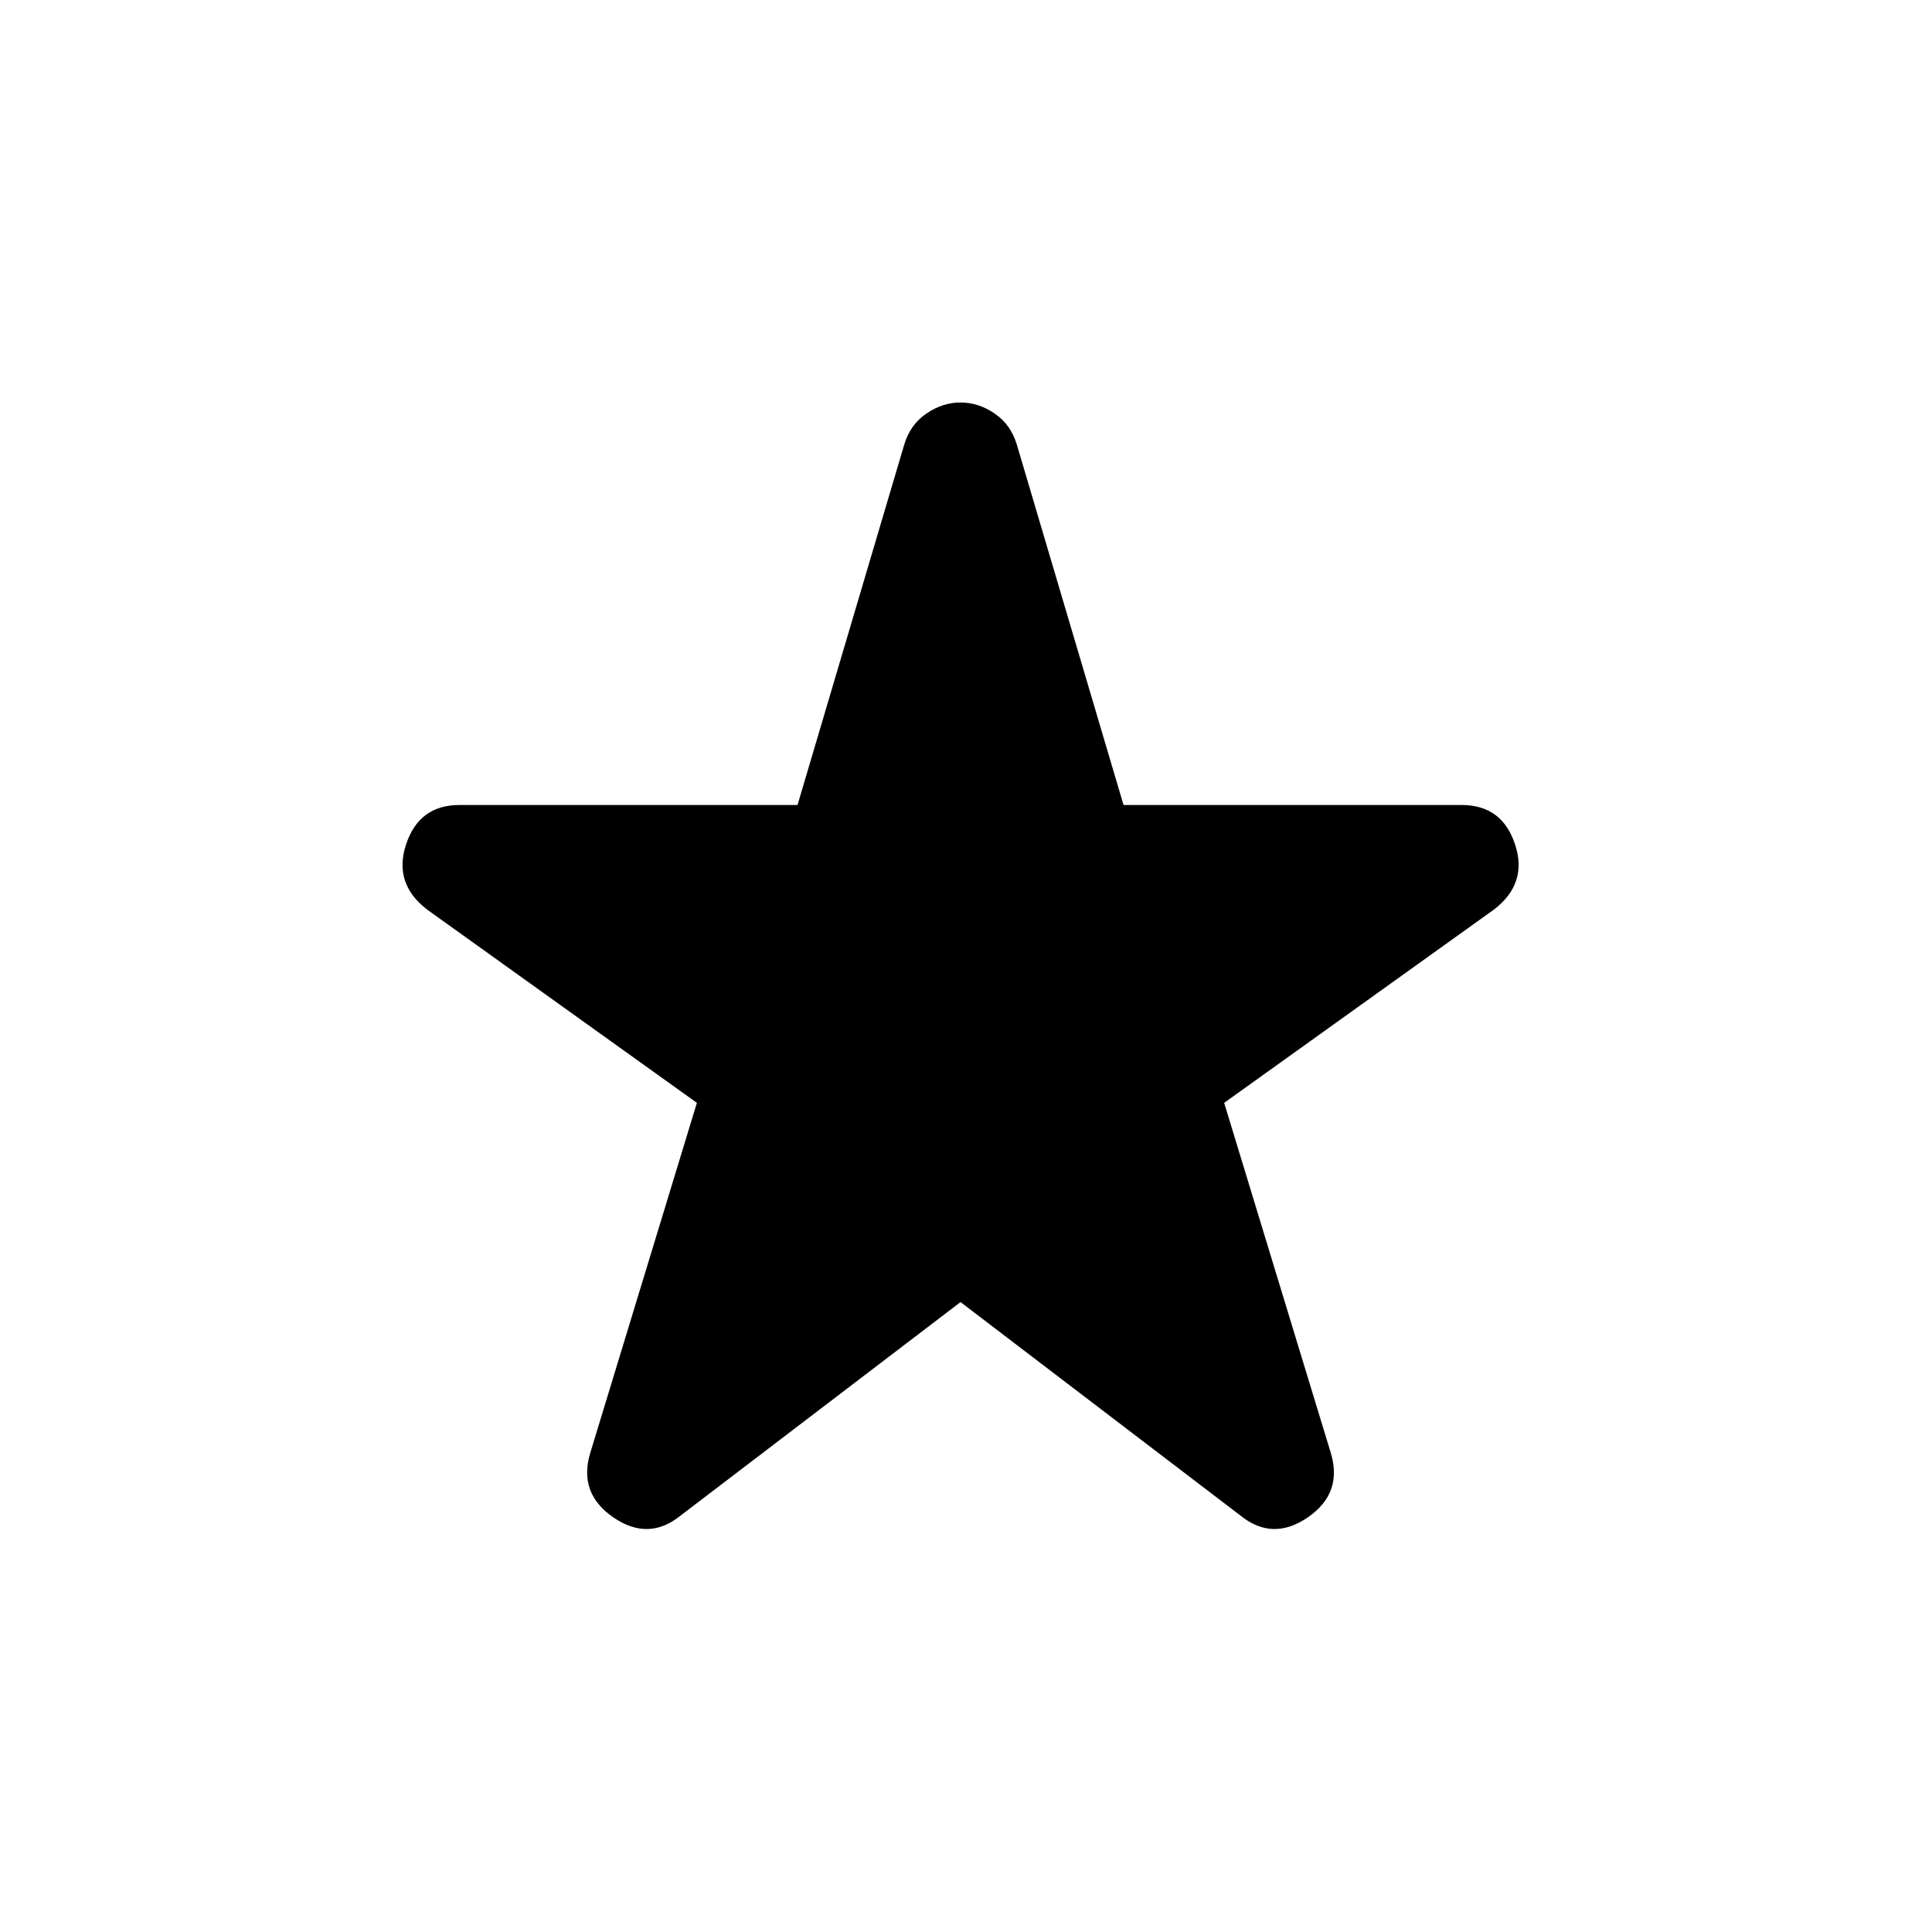
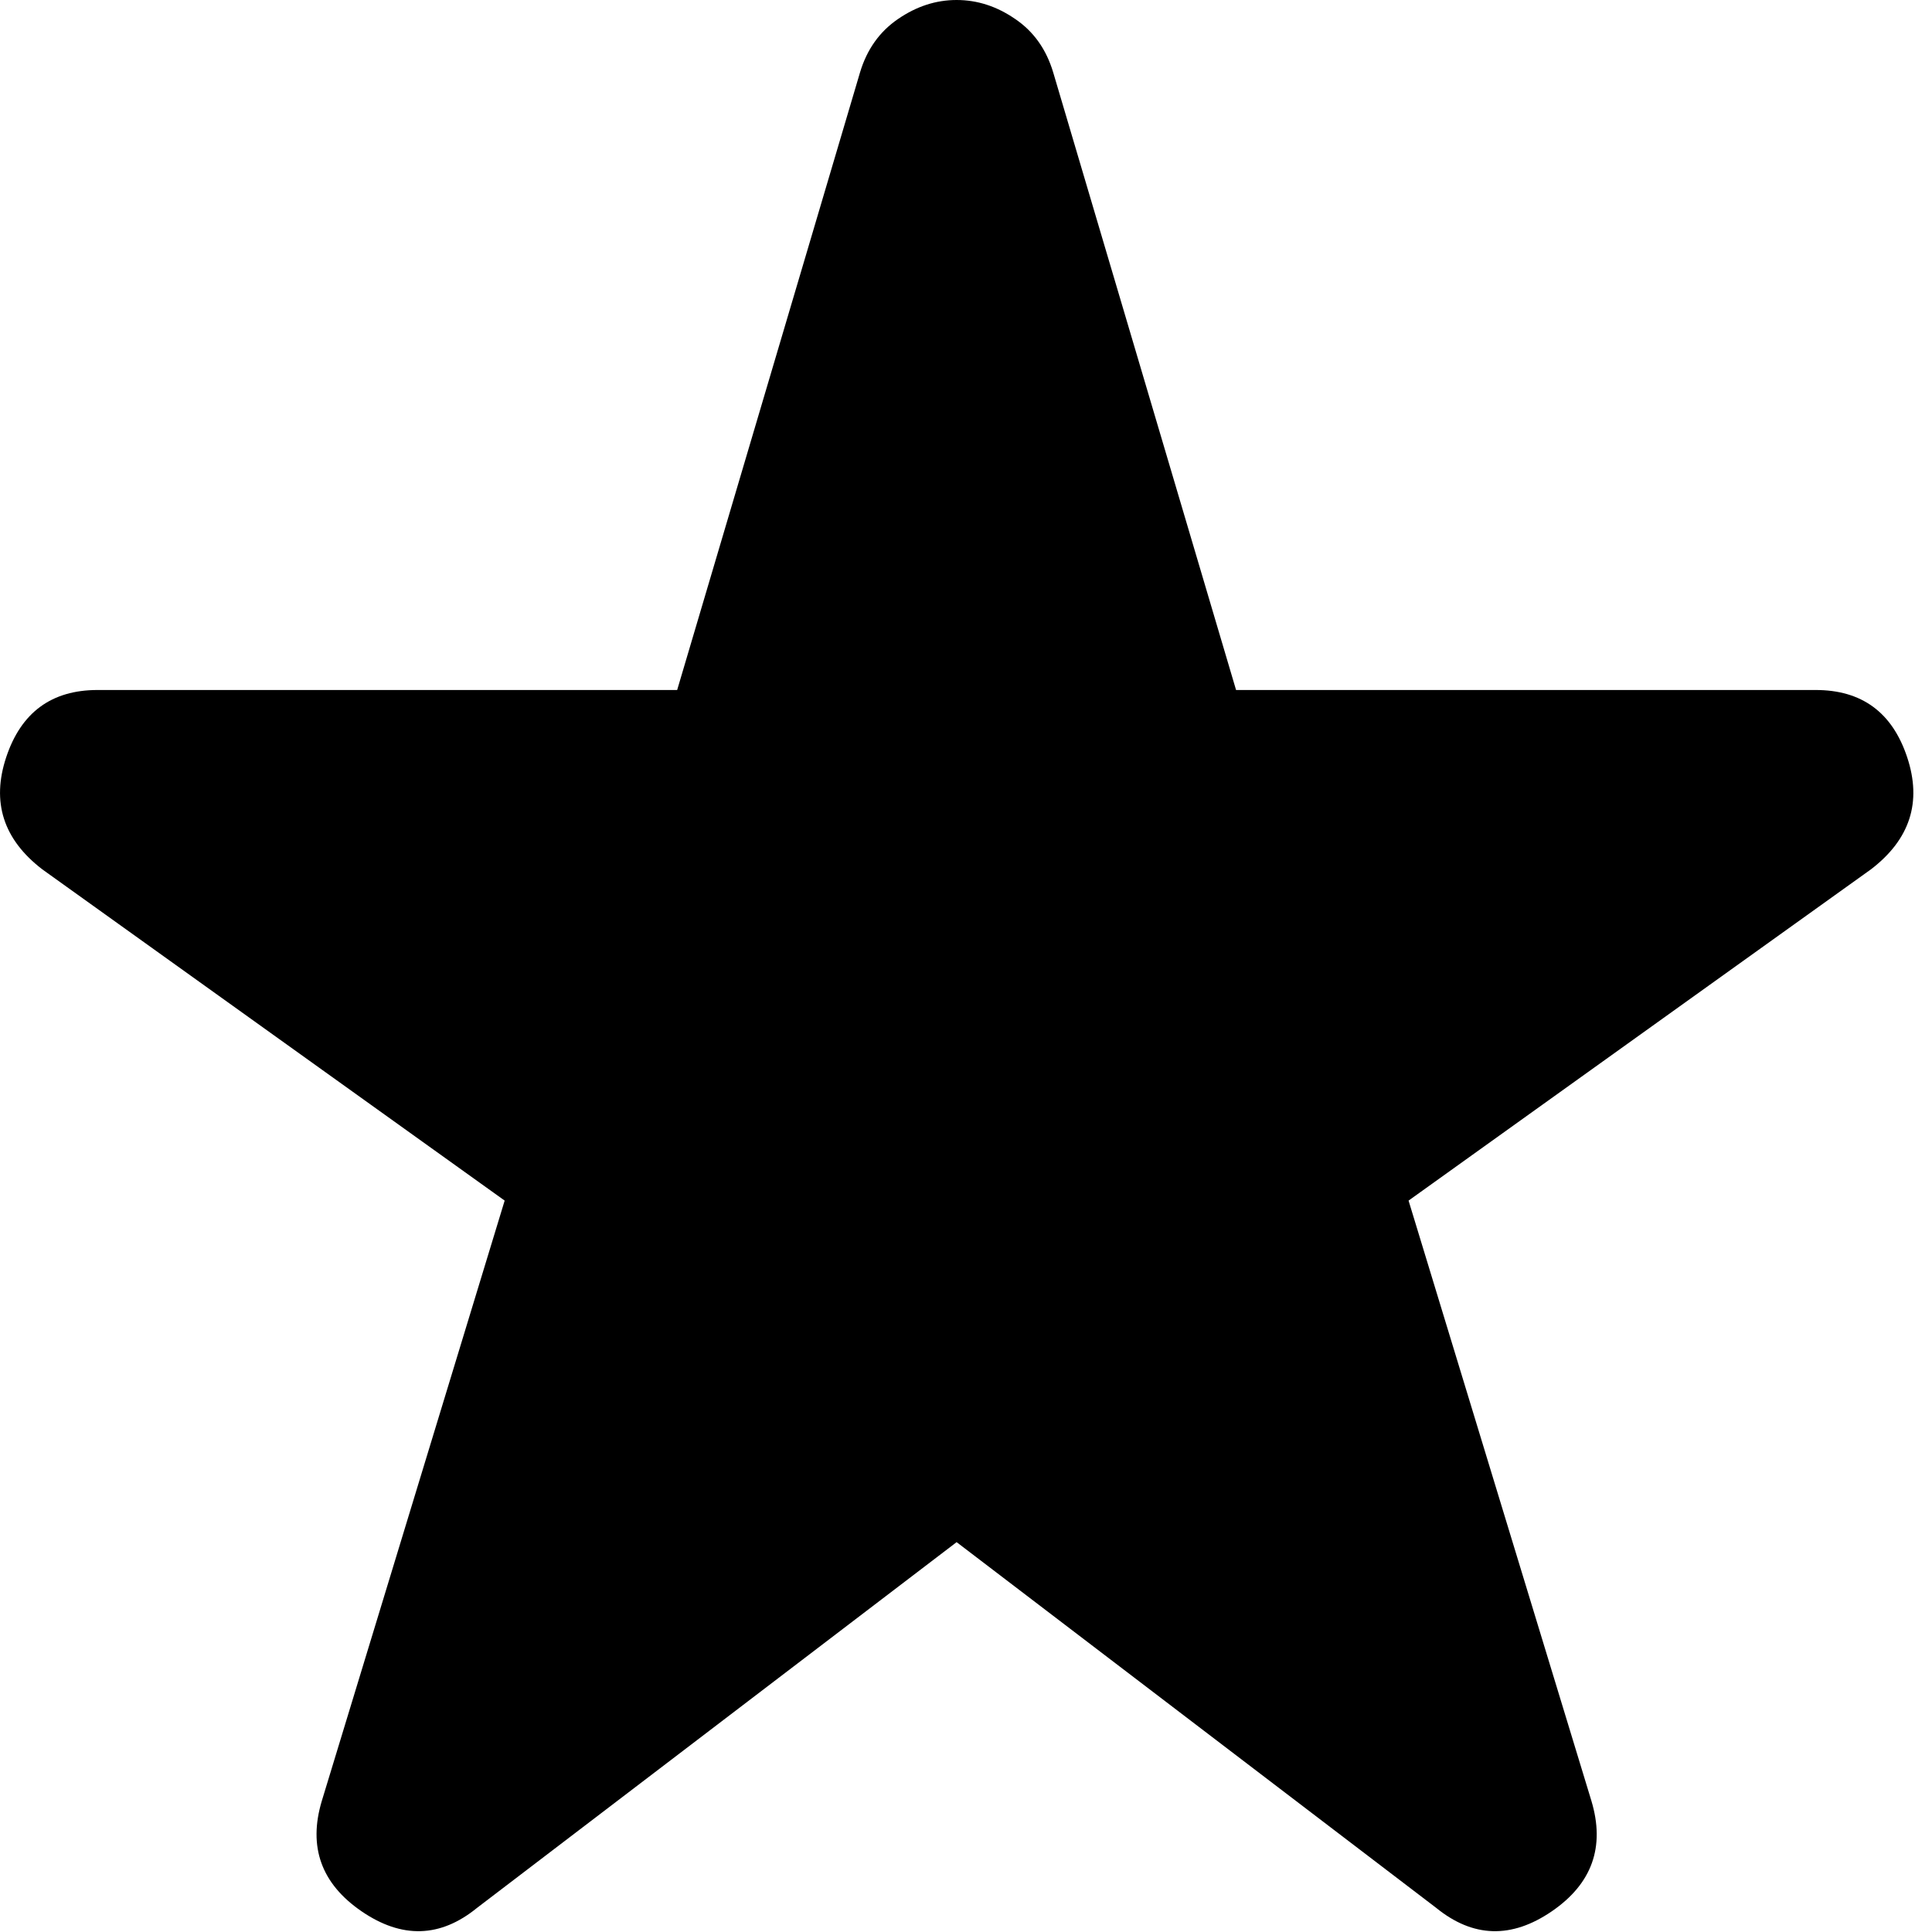
- <svg xmlns="http://www.w3.org/2000/svg" width="24" height="24" viewBox="0 0 24 24" fill="none">
-   <g id="icons/star/24">
-     <path id="Vector" d="M8.457 18.825C8.191 19.042 7.912 19.05 7.62 18.85C7.328 18.65 7.232 18.383 7.332 18.05L8.657 13.7L5.307 11.3C5.024 11.083 4.937 10.812 5.045 10.488C5.153 10.162 5.374 10 5.707 10H9.907L11.232 5.525C11.282 5.358 11.374 5.229 11.507 5.138C11.641 5.046 11.782 5 11.932 5C12.082 5 12.224 5.046 12.357 5.138C12.491 5.229 12.582 5.358 12.632 5.525L13.957 10H18.157C18.491 10 18.712 10.162 18.82 10.488C18.928 10.812 18.841 11.083 18.557 11.3L15.207 13.7L16.532 18.05C16.632 18.383 16.537 18.65 16.245 18.85C15.953 19.05 15.674 19.042 15.407 18.825L11.932 16.175L8.457 18.825Z" fill="black" />
-   </g>
+ <svg xmlns="http://www.w3.org/2000/svg" width="14" height="14" viewBox="0 0 14 14" fill="none">
+   <path id="star/24" d="M3.457 13.825C3.191 14.042 2.912 14.05 2.62 13.85C2.328 13.65 2.232 13.383 2.332 13.05L3.657 8.7L0.307 6.3C0.024 6.083 -0.063 5.812 0.045 5.487C0.153 5.162 0.374 5 0.707 5H4.907L6.232 0.525C6.282 0.358 6.374 0.229 6.507 0.138C6.641 0.046 6.782 0 6.932 0C7.082 0 7.224 0.046 7.357 0.138C7.491 0.229 7.582 0.358 7.632 0.525L8.957 5H13.157C13.491 5 13.712 5.162 13.82 5.487C13.928 5.812 13.841 6.083 13.557 6.3L10.207 8.7L11.532 13.05C11.632 13.383 11.537 13.65 11.245 13.85C10.953 14.05 10.674 14.042 10.407 13.825L6.932 11.175L3.457 13.825Z" fill="black" />
</svg>
